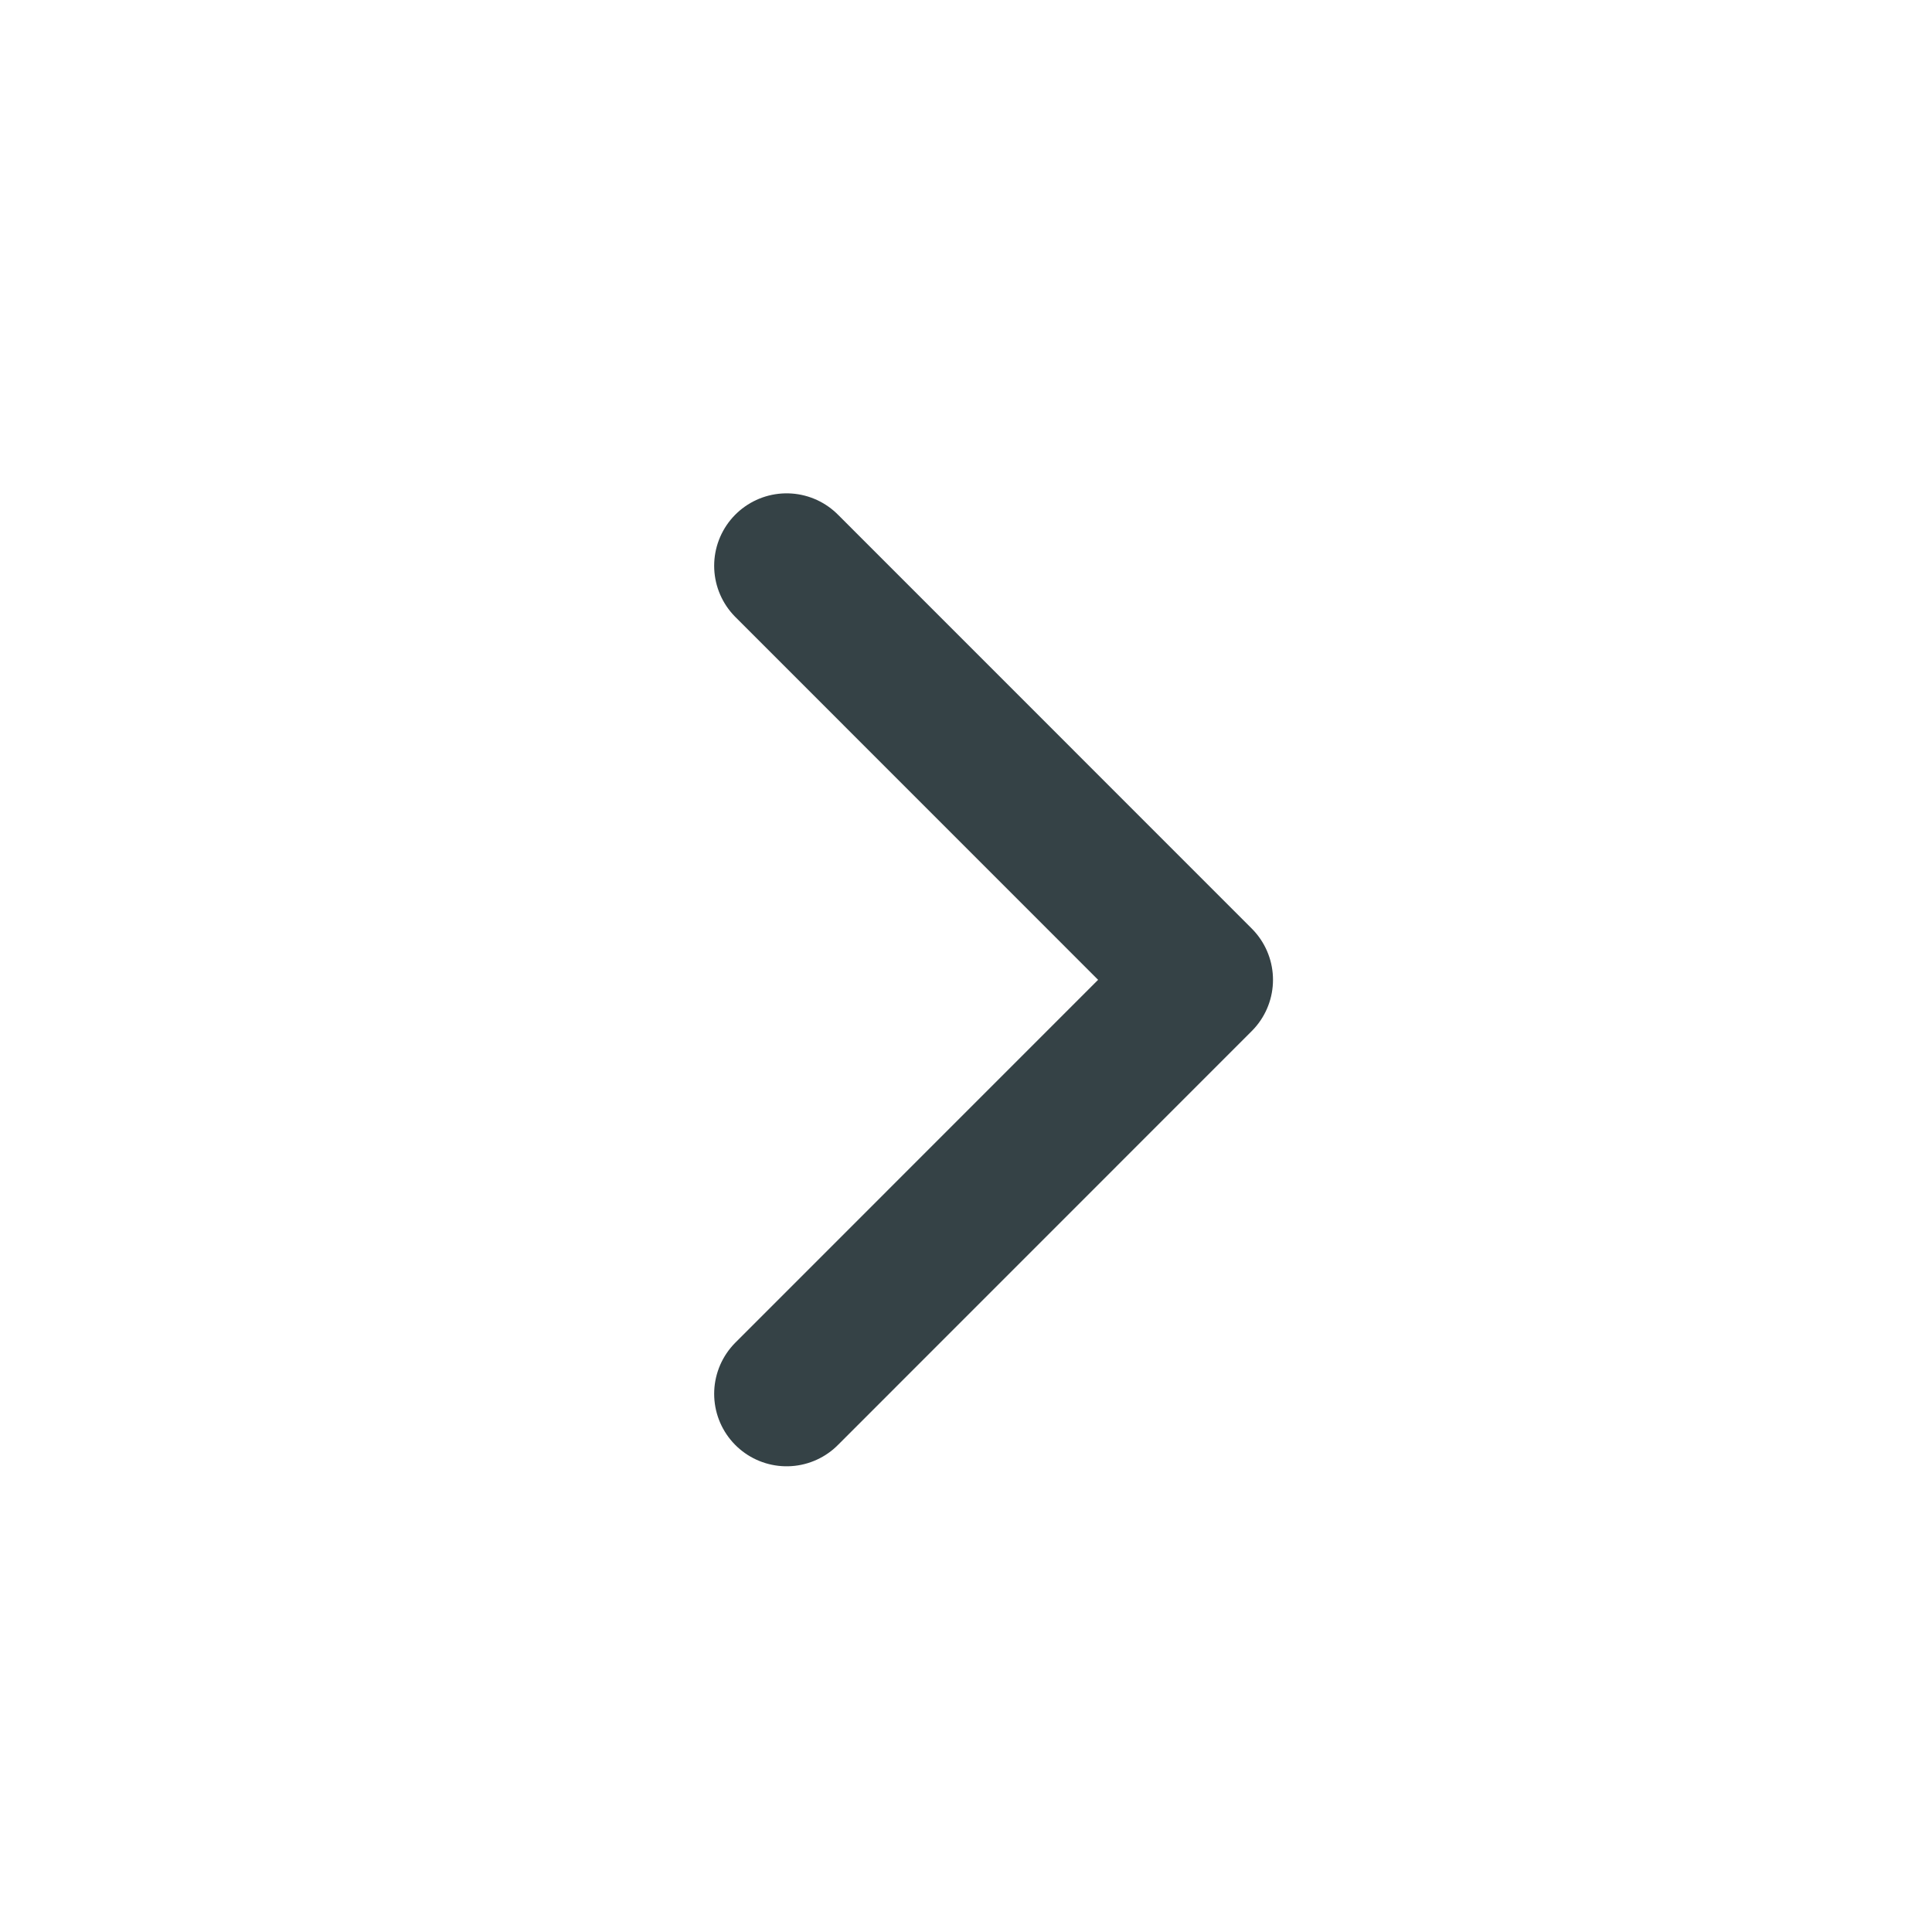
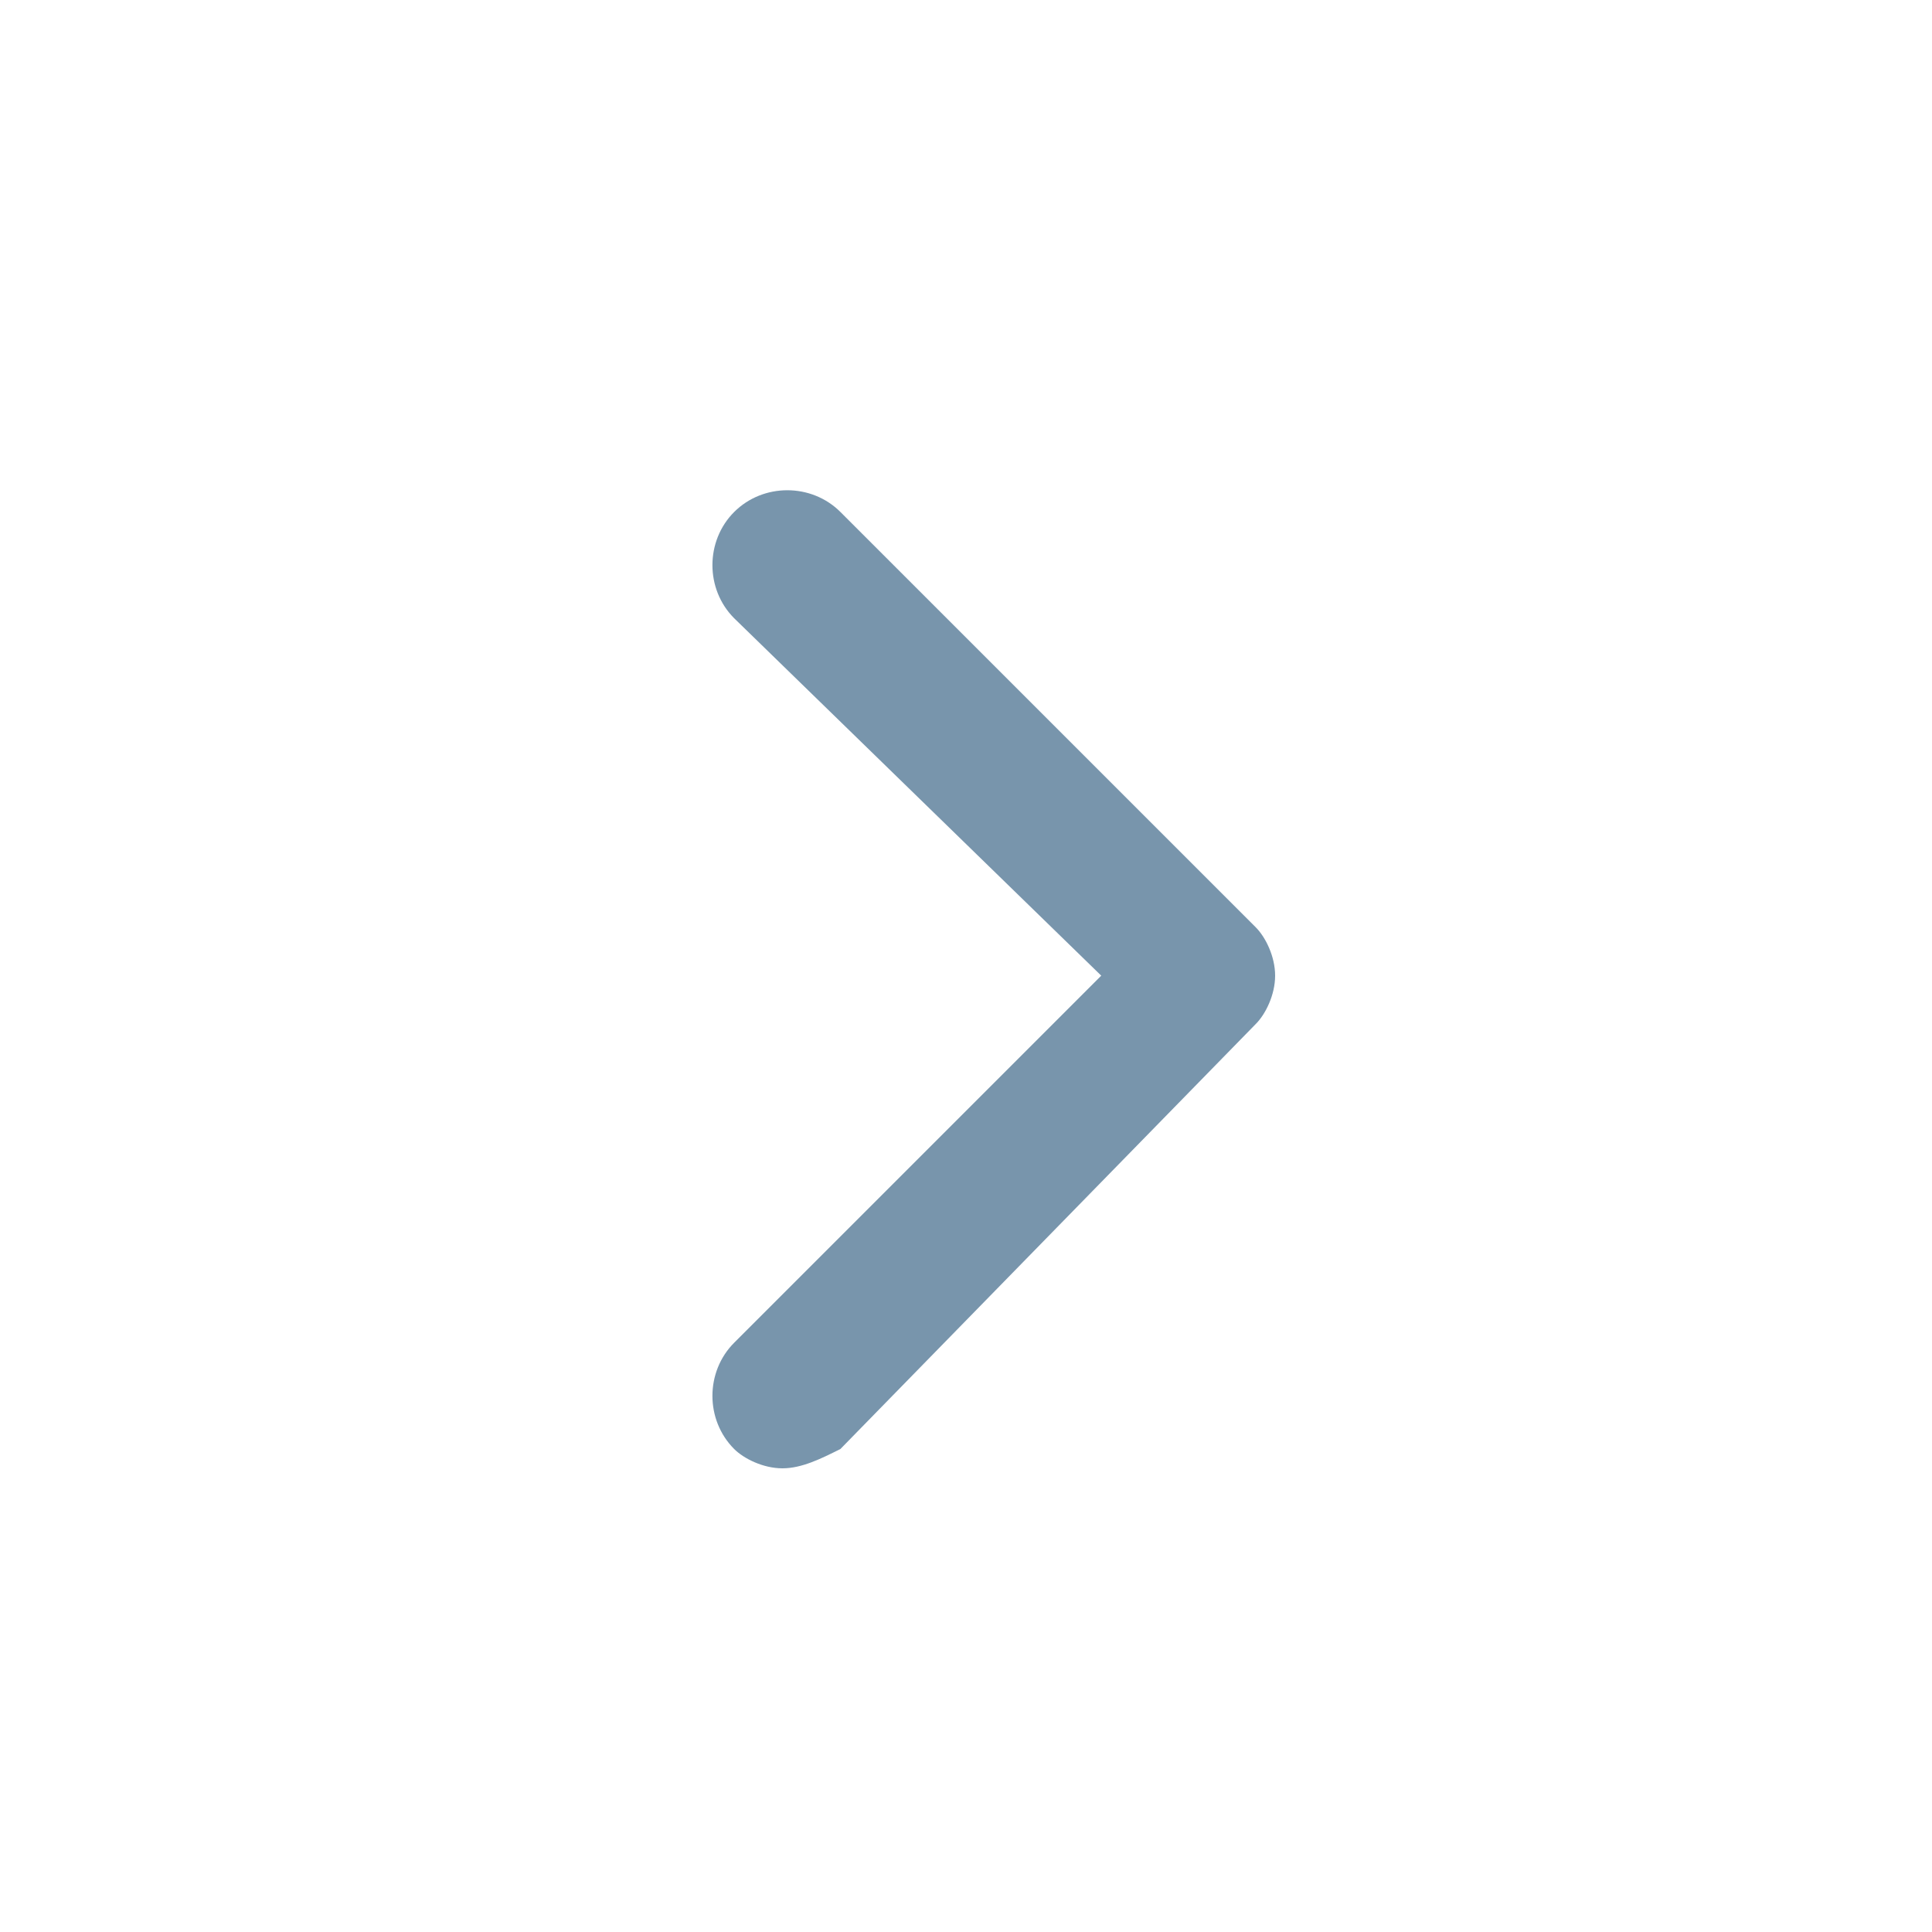
<svg xmlns="http://www.w3.org/2000/svg" width="20" height="20" viewBox="0 0 20 20" fill="none">
-   <path d="M8.143 14.429L12.428 10.143L8.143 5.857" stroke="#354246" stroke-width="1.5" stroke-linecap="round" stroke-linejoin="round" />
+   <style type="text/css"> .st0{ fill:#7895AC; } </style>
+   <g>
+     <path class="st0" d="M8.1,15.2c-0.2,0-0.4-0.1-0.5-0.2c-0.3-0.3-0.3-0.8,0-1.1l3.8-3.8L7.6,6.4c-0.3-0.3-0.3-0.8,0-1.1    s0.8-0.3,1.1,0L13,9.6c0.1,0.1,0.2,0.3,0.2,0.5s-0.1,0.4-0.2,0.5L8.7,15C8.5,15.1,8.3,15.2,8.1,15.2z" />
+   </g>
</svg>
